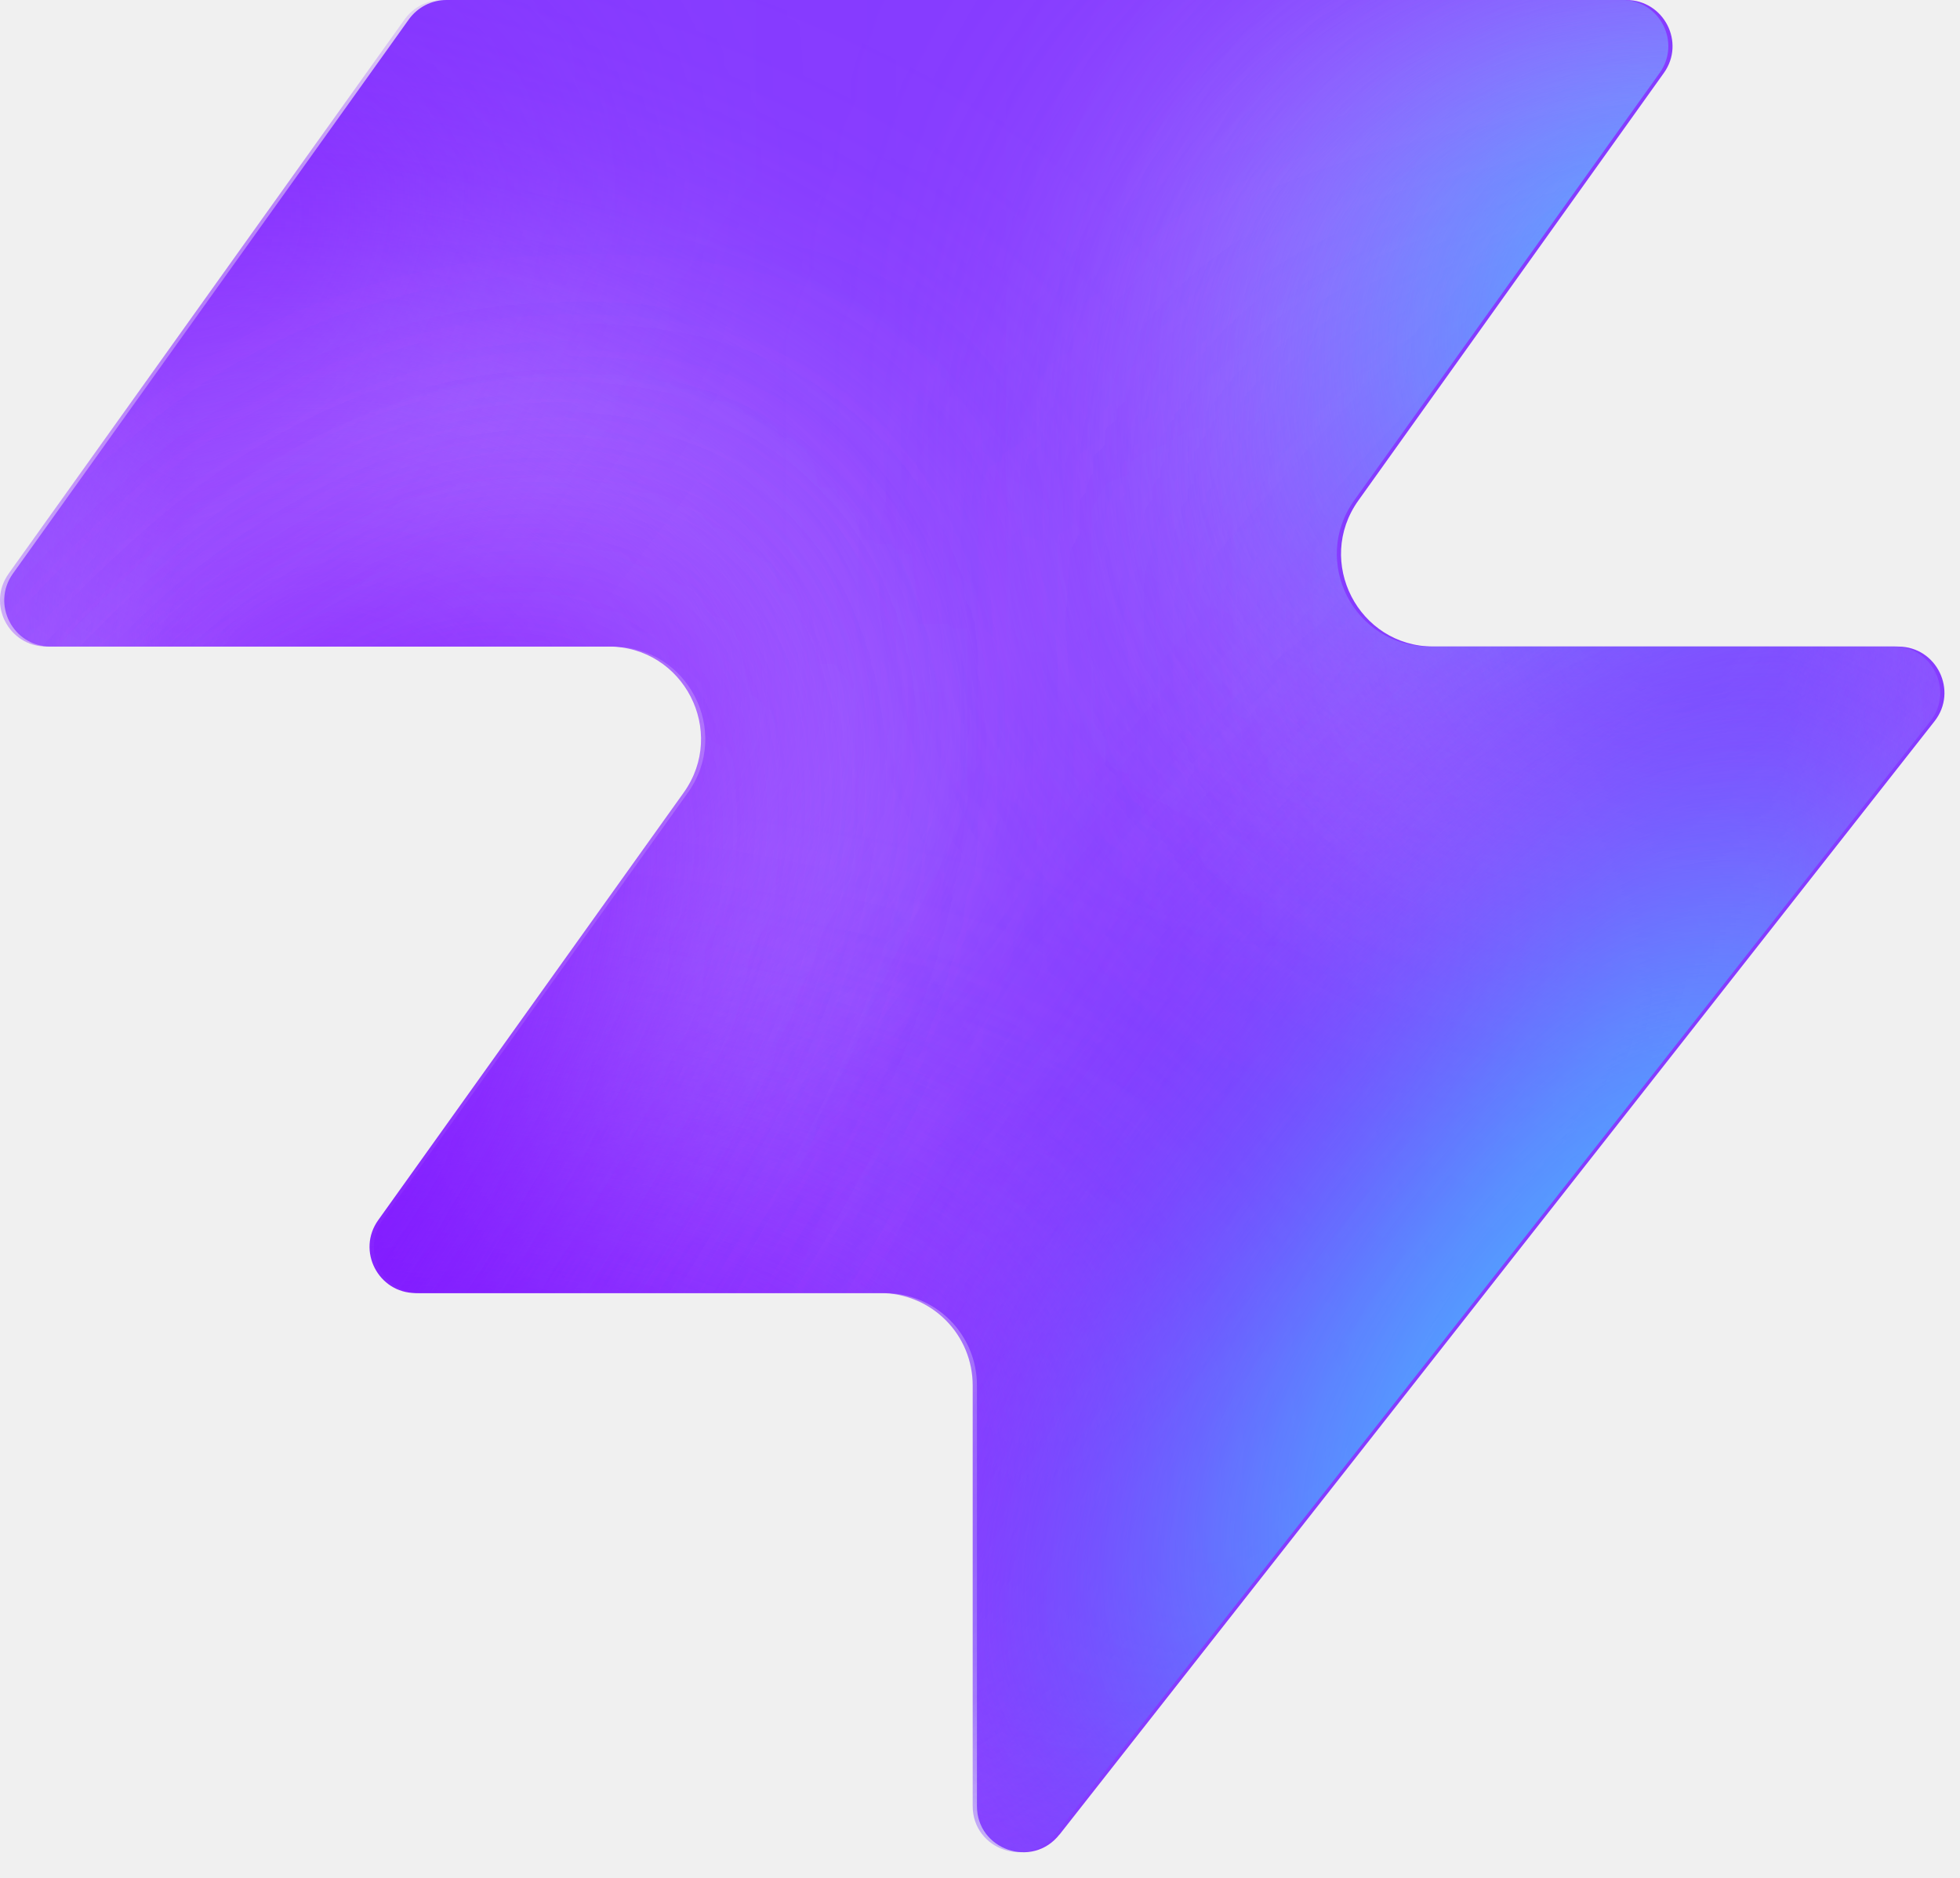
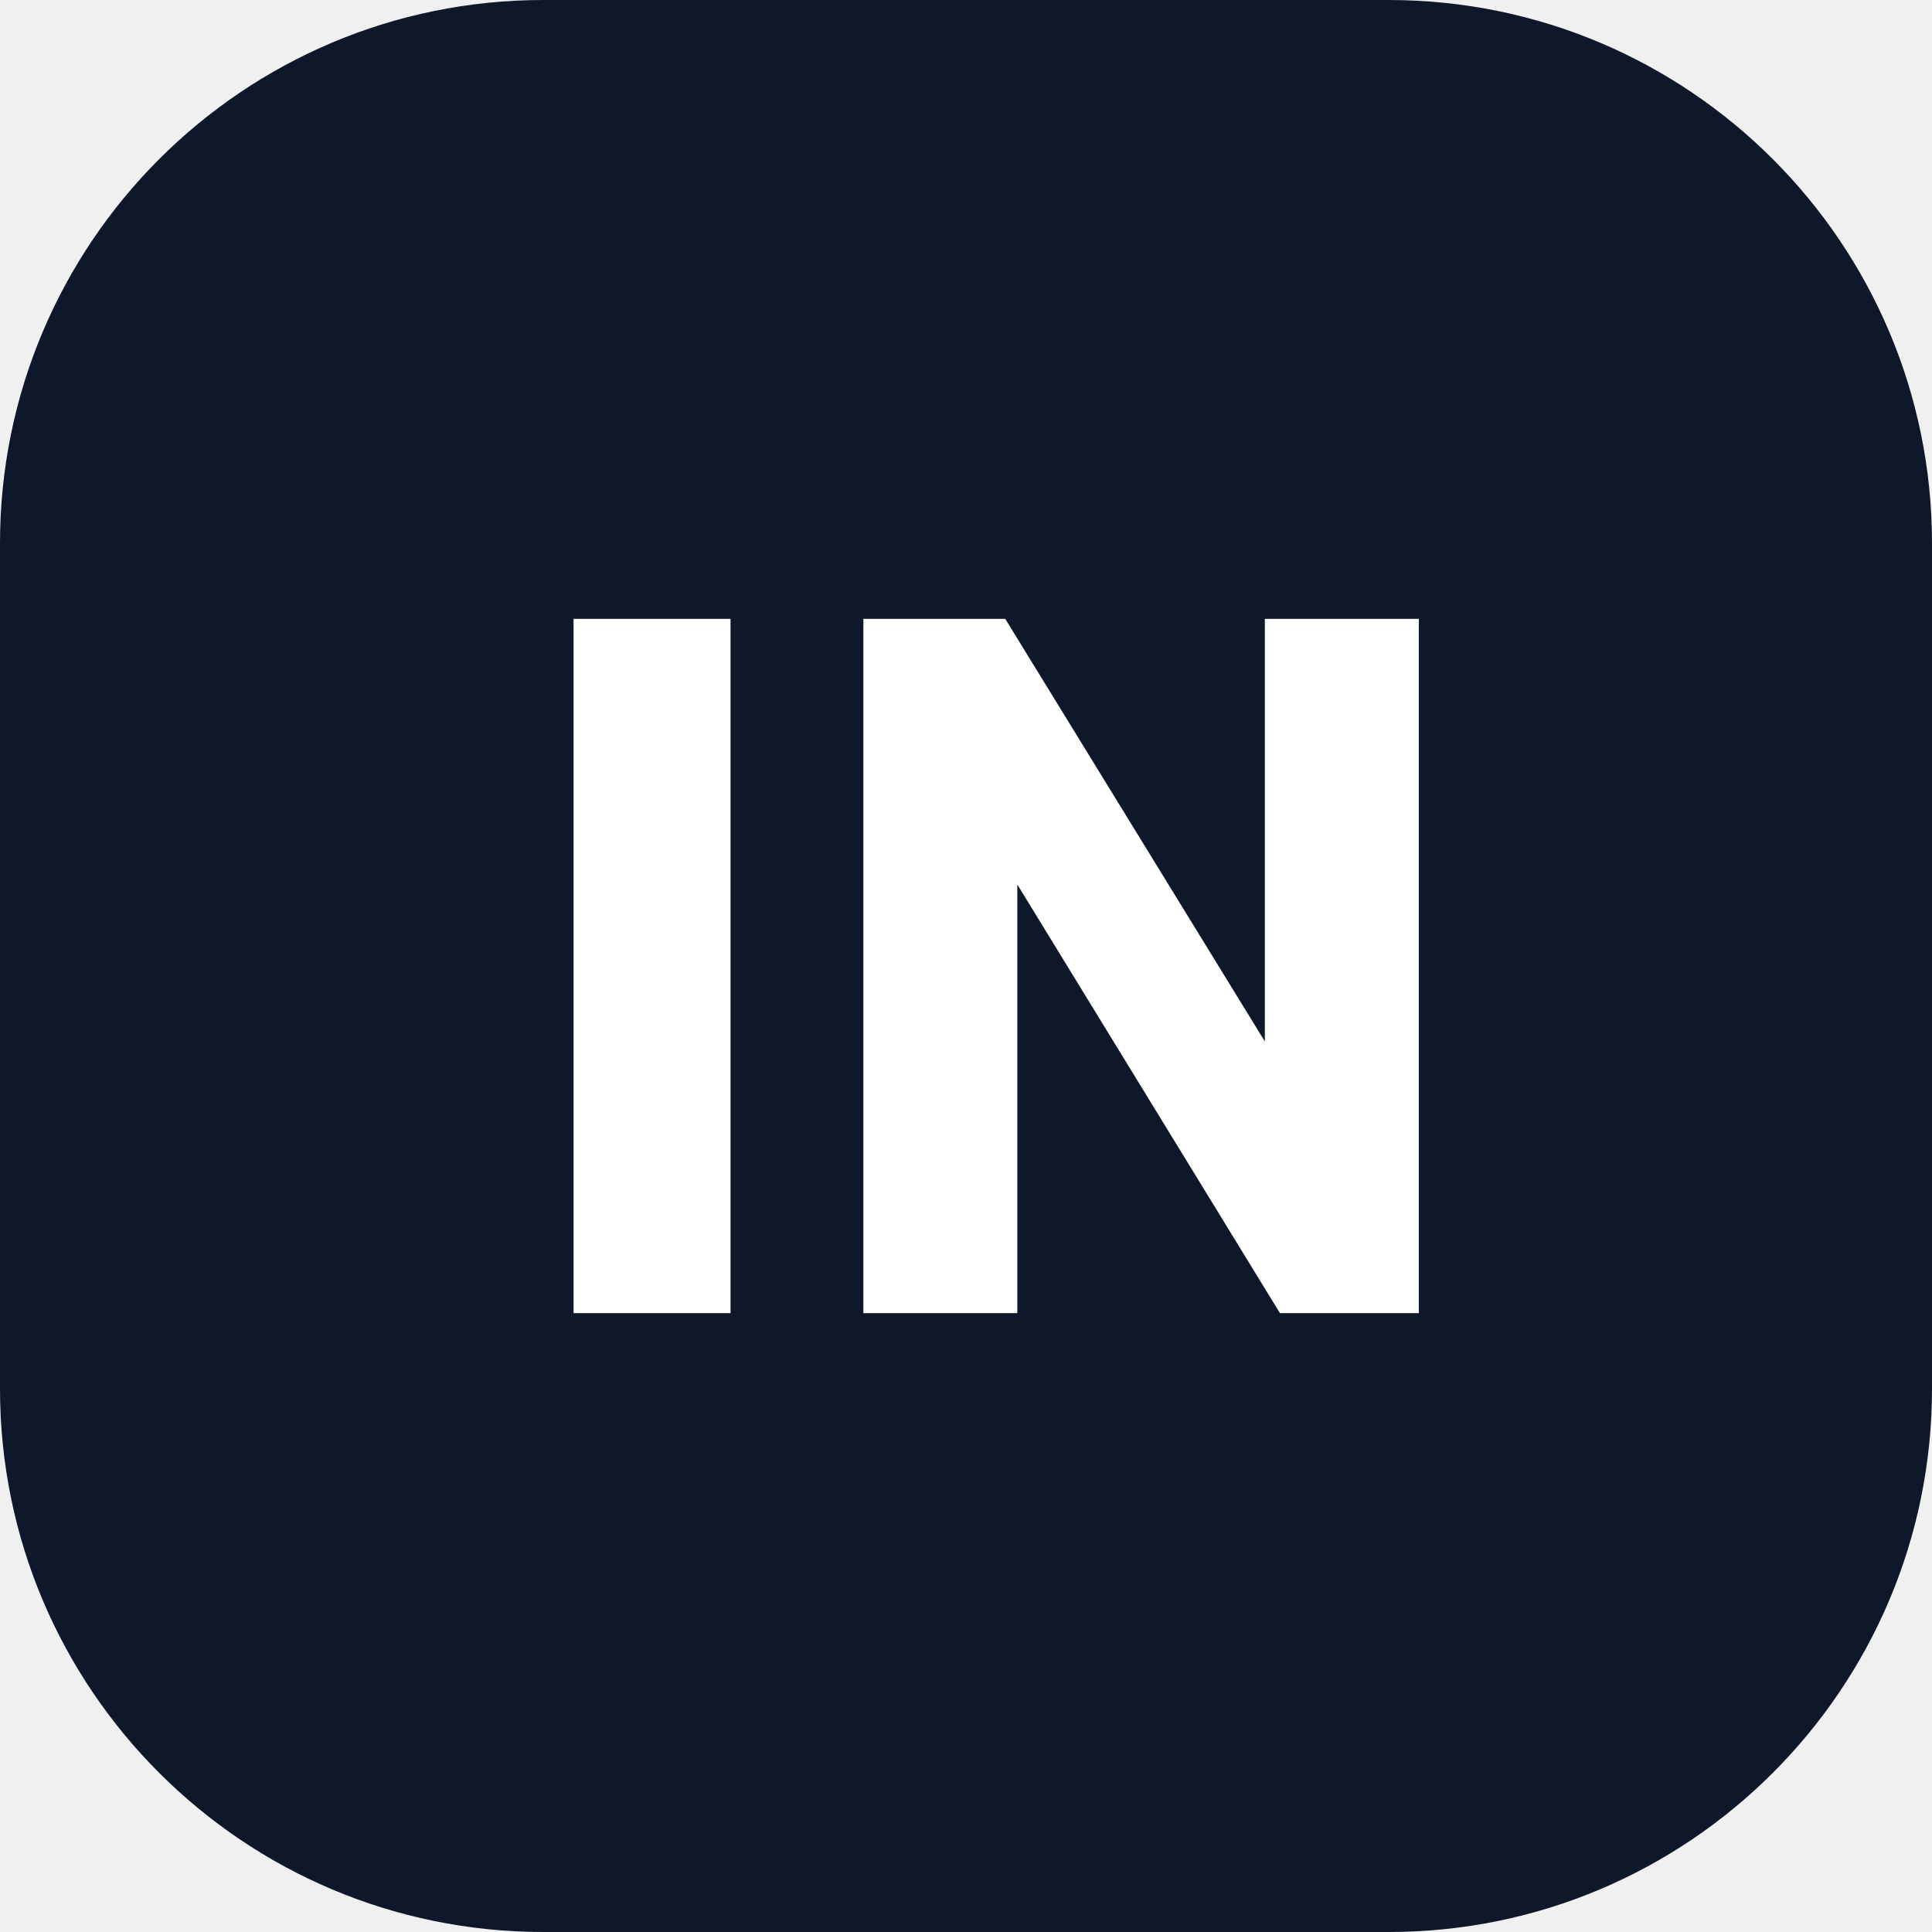
- <svg xmlns="http://www.w3.org/2000/svg" width="48" height="46" fill="none" viewBox="0 0 48 46">
-   <path fill="#863bff" d="M25.946 44.938c-.664.845-2.021.375-2.021-.698V33.937a2.26 2.26 0 0 0-2.262-2.262H10.287c-.92 0-1.456-1.04-.92-1.788l7.48-10.471c1.07-1.497 0-3.578-1.842-3.578H1.237c-.92 0-1.456-1.04-.92-1.788L10.013.474c.214-.297.556-.474.92-.474h28.894c.92 0 1.456 1.04.92 1.788l-7.48 10.471c-1.07 1.498 0 3.579 1.842 3.579h11.377c.943 0 1.473 1.088.89 1.83L25.947 44.94z" style="fill:#863bff;fill:color(display-p3 .525 .23 1);fill-opacity:1" />
-   <mask id="a" width="48" height="46" x="0" y="0" maskUnits="userSpaceOnUse" style="mask-type:alpha">
-     <path fill="#000" d="M25.842 44.938c-.664.844-2.021.375-2.021-.698V33.937a2.26 2.26 0 0 0-2.262-2.262H10.183c-.92 0-1.456-1.04-.92-1.788l7.48-10.471c1.07-1.498 0-3.579-1.842-3.579H1.133c-.92 0-1.456-1.04-.92-1.787L9.91.473c.214-.297.556-.474.92-.474h28.894c.92 0 1.456 1.04.92 1.788l-7.48 10.471c-1.07 1.498 0 3.578 1.842 3.578h11.377c.943 0 1.473 1.088.89 1.832L25.843 44.94z" style="fill:#000;fill-opacity:1" />
-   </mask>
-   <g mask="url(#a)">
-     <g filter="url(#b)">
-       <ellipse cx="5.508" cy="14.704" fill="#ede6ff" rx="5.508" ry="14.704" style="fill:#ede6ff;fill:color(display-p3 .927 .903 1);fill-opacity:1" transform="matrix(.00324 1 1 -.00324 -4.47 31.516)" />
-     </g>
-     <g filter="url(#c)">
-       <ellipse cx="10.399" cy="29.851" fill="#ede6ff" rx="10.399" ry="29.851" style="fill:#ede6ff;fill:color(display-p3 .927 .903 1);fill-opacity:1" transform="matrix(.00324 1 1 -.00324 -39.328 7.883)" />
-     </g>
-     <g filter="url(#d)">
-       <ellipse cx="5.508" cy="30.487" fill="#7e14ff" rx="5.508" ry="30.487" style="fill:#7e14ff;fill:color(display-p3 .492 .077 1);fill-opacity:1" transform="rotate(89.814 -25.913 -14.639)scale(1 -1)" />
-     </g>
-     <g filter="url(#e)">
-       <ellipse cx="5.508" cy="30.599" fill="#7e14ff" rx="5.508" ry="30.599" style="fill:#7e14ff;fill:color(display-p3 .492 .077 1);fill-opacity:1" transform="rotate(89.814 -32.644 -3.334)scale(1 -1)" />
-     </g>
-     <g filter="url(#f)">
-       <ellipse cx="5.508" cy="30.599" fill="#7e14ff" rx="5.508" ry="30.599" style="fill:#7e14ff;fill:color(display-p3 .492 .077 1);fill-opacity:1" transform="matrix(.00324 1 1 -.00324 -34.34 30.47)" />
-     </g>
-     <g filter="url(#g)">
-       <ellipse cx="14.072" cy="22.078" fill="#ede6ff" rx="14.072" ry="22.078" style="fill:#ede6ff;fill:color(display-p3 .927 .903 1);fill-opacity:1" transform="rotate(93.35 24.506 48.493)scale(-1 1)" />
-     </g>
-     <g filter="url(#h)">
-       <ellipse cx="3.47" cy="21.501" fill="#7e14ff" rx="3.47" ry="21.501" style="fill:#7e14ff;fill:color(display-p3 .492 .077 1);fill-opacity:1" transform="rotate(89.009 28.708 47.59)scale(-1 1)" />
-     </g>
-     <g filter="url(#i)">
-       <ellipse cx="3.47" cy="21.501" fill="#7e14ff" rx="3.47" ry="21.501" style="fill:#7e14ff;fill:color(display-p3 .492 .077 1);fill-opacity:1" transform="rotate(89.009 28.708 47.59)scale(-1 1)" />
-     </g>
-     <g filter="url(#j)">
-       <ellipse cx=".387" cy="8.972" fill="#7e14ff" rx="4.407" ry="29.108" style="fill:#7e14ff;fill:color(display-p3 .492 .077 1);fill-opacity:1" transform="rotate(39.51 .387 8.972)" />
-     </g>
-     <g filter="url(#k)">
-       <ellipse cx="47.523" cy="-6.092" fill="#7e14ff" rx="4.407" ry="29.108" style="fill:#7e14ff;fill:color(display-p3 .492 .077 1);fill-opacity:1" transform="rotate(37.892 47.523 -6.092)" />
-     </g>
-     <g filter="url(#l)">
-       <ellipse cx="41.412" cy="6.333" fill="#47bfff" rx="5.971" ry="9.665" style="fill:#47bfff;fill:color(display-p3 .28 .748 1);fill-opacity:1" transform="rotate(37.892 41.412 6.333)" />
-     </g>
-     <g filter="url(#m)">
-       <ellipse cx="-1.879" cy="38.332" fill="#7e14ff" rx="4.407" ry="29.108" style="fill:#7e14ff;fill:color(display-p3 .492 .077 1);fill-opacity:1" transform="rotate(37.892 -1.88 38.332)" />
-     </g>
-     <g filter="url(#n)">
-       <ellipse cx="-1.879" cy="38.332" fill="#7e14ff" rx="4.407" ry="29.108" style="fill:#7e14ff;fill:color(display-p3 .492 .077 1);fill-opacity:1" transform="rotate(37.892 -1.88 38.332)" />
-     </g>
-     <g filter="url(#o)">
-       <ellipse cx="35.651" cy="29.907" fill="#7e14ff" rx="4.407" ry="29.108" style="fill:#7e14ff;fill:color(display-p3 .492 .077 1);fill-opacity:1" transform="rotate(37.892 35.651 29.907)" />
-     </g>
-     <g filter="url(#p)">
-       <ellipse cx="38.418" cy="32.4" fill="#47bfff" rx="5.971" ry="15.297" style="fill:#47bfff;fill:color(display-p3 .28 .748 1);fill-opacity:1" transform="rotate(37.892 38.418 32.4)" />
-     </g>
-   </g>
-   <defs>
-     <filter id="b" width="60.045" height="41.654" x="-19.77" y="16.149" color-interpolation-filters="sRGB" filterUnits="userSpaceOnUse">
-       <feFlood flood-opacity="0" result="BackgroundImageFix" />
-       <feBlend in="SourceGraphic" in2="BackgroundImageFix" result="shape" />
-       <feGaussianBlur result="effect1_foregroundBlur_2002_17158" stdDeviation="7.659" />
-     </filter>
-     <filter id="c" width="90.34" height="51.437" x="-54.613" y="-7.533" color-interpolation-filters="sRGB" filterUnits="userSpaceOnUse">
-       <feFlood flood-opacity="0" result="BackgroundImageFix" />
-       <feBlend in="SourceGraphic" in2="BackgroundImageFix" result="shape" />
-       <feGaussianBlur result="effect1_foregroundBlur_2002_17158" stdDeviation="7.659" />
-     </filter>
-     <filter id="d" width="79.355" height="29.4" x="-49.64" y="2.03" color-interpolation-filters="sRGB" filterUnits="userSpaceOnUse">
-       <feFlood flood-opacity="0" result="BackgroundImageFix" />
-       <feBlend in="SourceGraphic" in2="BackgroundImageFix" result="shape" />
-       <feGaussianBlur result="effect1_foregroundBlur_2002_17158" stdDeviation="4.596" />
-     </filter>
-     <filter id="e" width="79.579" height="29.4" x="-45.045" y="20.029" color-interpolation-filters="sRGB" filterUnits="userSpaceOnUse">
-       <feFlood flood-opacity="0" result="BackgroundImageFix" />
-       <feBlend in="SourceGraphic" in2="BackgroundImageFix" result="shape" />
-       <feGaussianBlur result="effect1_foregroundBlur_2002_17158" stdDeviation="4.596" />
-     </filter>
-     <filter id="f" width="79.579" height="29.4" x="-43.513" y="21.178" color-interpolation-filters="sRGB" filterUnits="userSpaceOnUse">
-       <feFlood flood-opacity="0" result="BackgroundImageFix" />
-       <feBlend in="SourceGraphic" in2="BackgroundImageFix" result="shape" />
-       <feGaussianBlur result="effect1_foregroundBlur_2002_17158" stdDeviation="4.596" />
-     </filter>
-     <filter id="g" width="74.749" height="58.852" x="15.756" y="-17.901" color-interpolation-filters="sRGB" filterUnits="userSpaceOnUse">
-       <feFlood flood-opacity="0" result="BackgroundImageFix" />
-       <feBlend in="SourceGraphic" in2="BackgroundImageFix" result="shape" />
-       <feGaussianBlur result="effect1_foregroundBlur_2002_17158" stdDeviation="7.659" />
-     </filter>
-     <filter id="h" width="61.377" height="25.362" x="23.548" y="2.284" color-interpolation-filters="sRGB" filterUnits="userSpaceOnUse">
-       <feFlood flood-opacity="0" result="BackgroundImageFix" />
-       <feBlend in="SourceGraphic" in2="BackgroundImageFix" result="shape" />
-       <feGaussianBlur result="effect1_foregroundBlur_2002_17158" stdDeviation="4.596" />
-     </filter>
-     <filter id="i" width="61.377" height="25.362" x="23.548" y="2.284" color-interpolation-filters="sRGB" filterUnits="userSpaceOnUse">
-       <feFlood flood-opacity="0" result="BackgroundImageFix" />
-       <feBlend in="SourceGraphic" in2="BackgroundImageFix" result="shape" />
-       <feGaussianBlur result="effect1_foregroundBlur_2002_17158" stdDeviation="4.596" />
-     </filter>
-     <filter id="j" width="56.045" height="63.649" x="-27.636" y="-22.853" color-interpolation-filters="sRGB" filterUnits="userSpaceOnUse">
-       <feFlood flood-opacity="0" result="BackgroundImageFix" />
-       <feBlend in="SourceGraphic" in2="BackgroundImageFix" result="shape" />
-       <feGaussianBlur result="effect1_foregroundBlur_2002_17158" stdDeviation="4.596" />
-     </filter>
-     <filter id="k" width="54.814" height="64.646" x="20.116" y="-38.415" color-interpolation-filters="sRGB" filterUnits="userSpaceOnUse">
-       <feFlood flood-opacity="0" result="BackgroundImageFix" />
-       <feBlend in="SourceGraphic" in2="BackgroundImageFix" result="shape" />
-       <feGaussianBlur result="effect1_foregroundBlur_2002_17158" stdDeviation="4.596" />
-     </filter>
-     <filter id="l" width="33.541" height="35.313" x="24.641" y="-11.323" color-interpolation-filters="sRGB" filterUnits="userSpaceOnUse">
-       <feFlood flood-opacity="0" result="BackgroundImageFix" />
-       <feBlend in="SourceGraphic" in2="BackgroundImageFix" result="shape" />
-       <feGaussianBlur result="effect1_foregroundBlur_2002_17158" stdDeviation="4.596" />
-     </filter>
-     <filter id="m" width="54.814" height="64.646" x="-29.286" y="6.009" color-interpolation-filters="sRGB" filterUnits="userSpaceOnUse">
-       <feFlood flood-opacity="0" result="BackgroundImageFix" />
-       <feBlend in="SourceGraphic" in2="BackgroundImageFix" result="shape" />
-       <feGaussianBlur result="effect1_foregroundBlur_2002_17158" stdDeviation="4.596" />
-     </filter>
-     <filter id="n" width="54.814" height="64.646" x="-29.286" y="6.009" color-interpolation-filters="sRGB" filterUnits="userSpaceOnUse">
-       <feFlood flood-opacity="0" result="BackgroundImageFix" />
-       <feBlend in="SourceGraphic" in2="BackgroundImageFix" result="shape" />
-       <feGaussianBlur result="effect1_foregroundBlur_2002_17158" stdDeviation="4.596" />
-     </filter>
-     <filter id="o" width="54.814" height="64.646" x="8.244" y="-2.416" color-interpolation-filters="sRGB" filterUnits="userSpaceOnUse">
-       <feFlood flood-opacity="0" result="BackgroundImageFix" />
-       <feBlend in="SourceGraphic" in2="BackgroundImageFix" result="shape" />
-       <feGaussianBlur result="effect1_foregroundBlur_2002_17158" stdDeviation="4.596" />
-     </filter>
-     <filter id="p" width="39.409" height="43.623" x="18.713" y="10.588" color-interpolation-filters="sRGB" filterUnits="userSpaceOnUse">
-       <feFlood flood-opacity="0" result="BackgroundImageFix" />
-       <feBlend in="SourceGraphic" in2="BackgroundImageFix" result="shape" />
-       <feGaussianBlur result="effect1_foregroundBlur_2002_17158" stdDeviation="4.596" />
-     </filter>
-   </defs>
+ <svg xmlns="http://www.w3.org/2000/svg" width="64" height="64" viewBox="0 0 64 64" fill="none">
+   <rect width="64" height="64" rx="18" fill="#0F172A" />
+   <path d="M19 20.5H24.2V43.5H19V20.5ZM28.6 20.5H33.3L41.9 34.5V20.5H47V43.5H42.4L33.7 29.3V43.5H28.6V20.5Z" fill="white" />
</svg>
